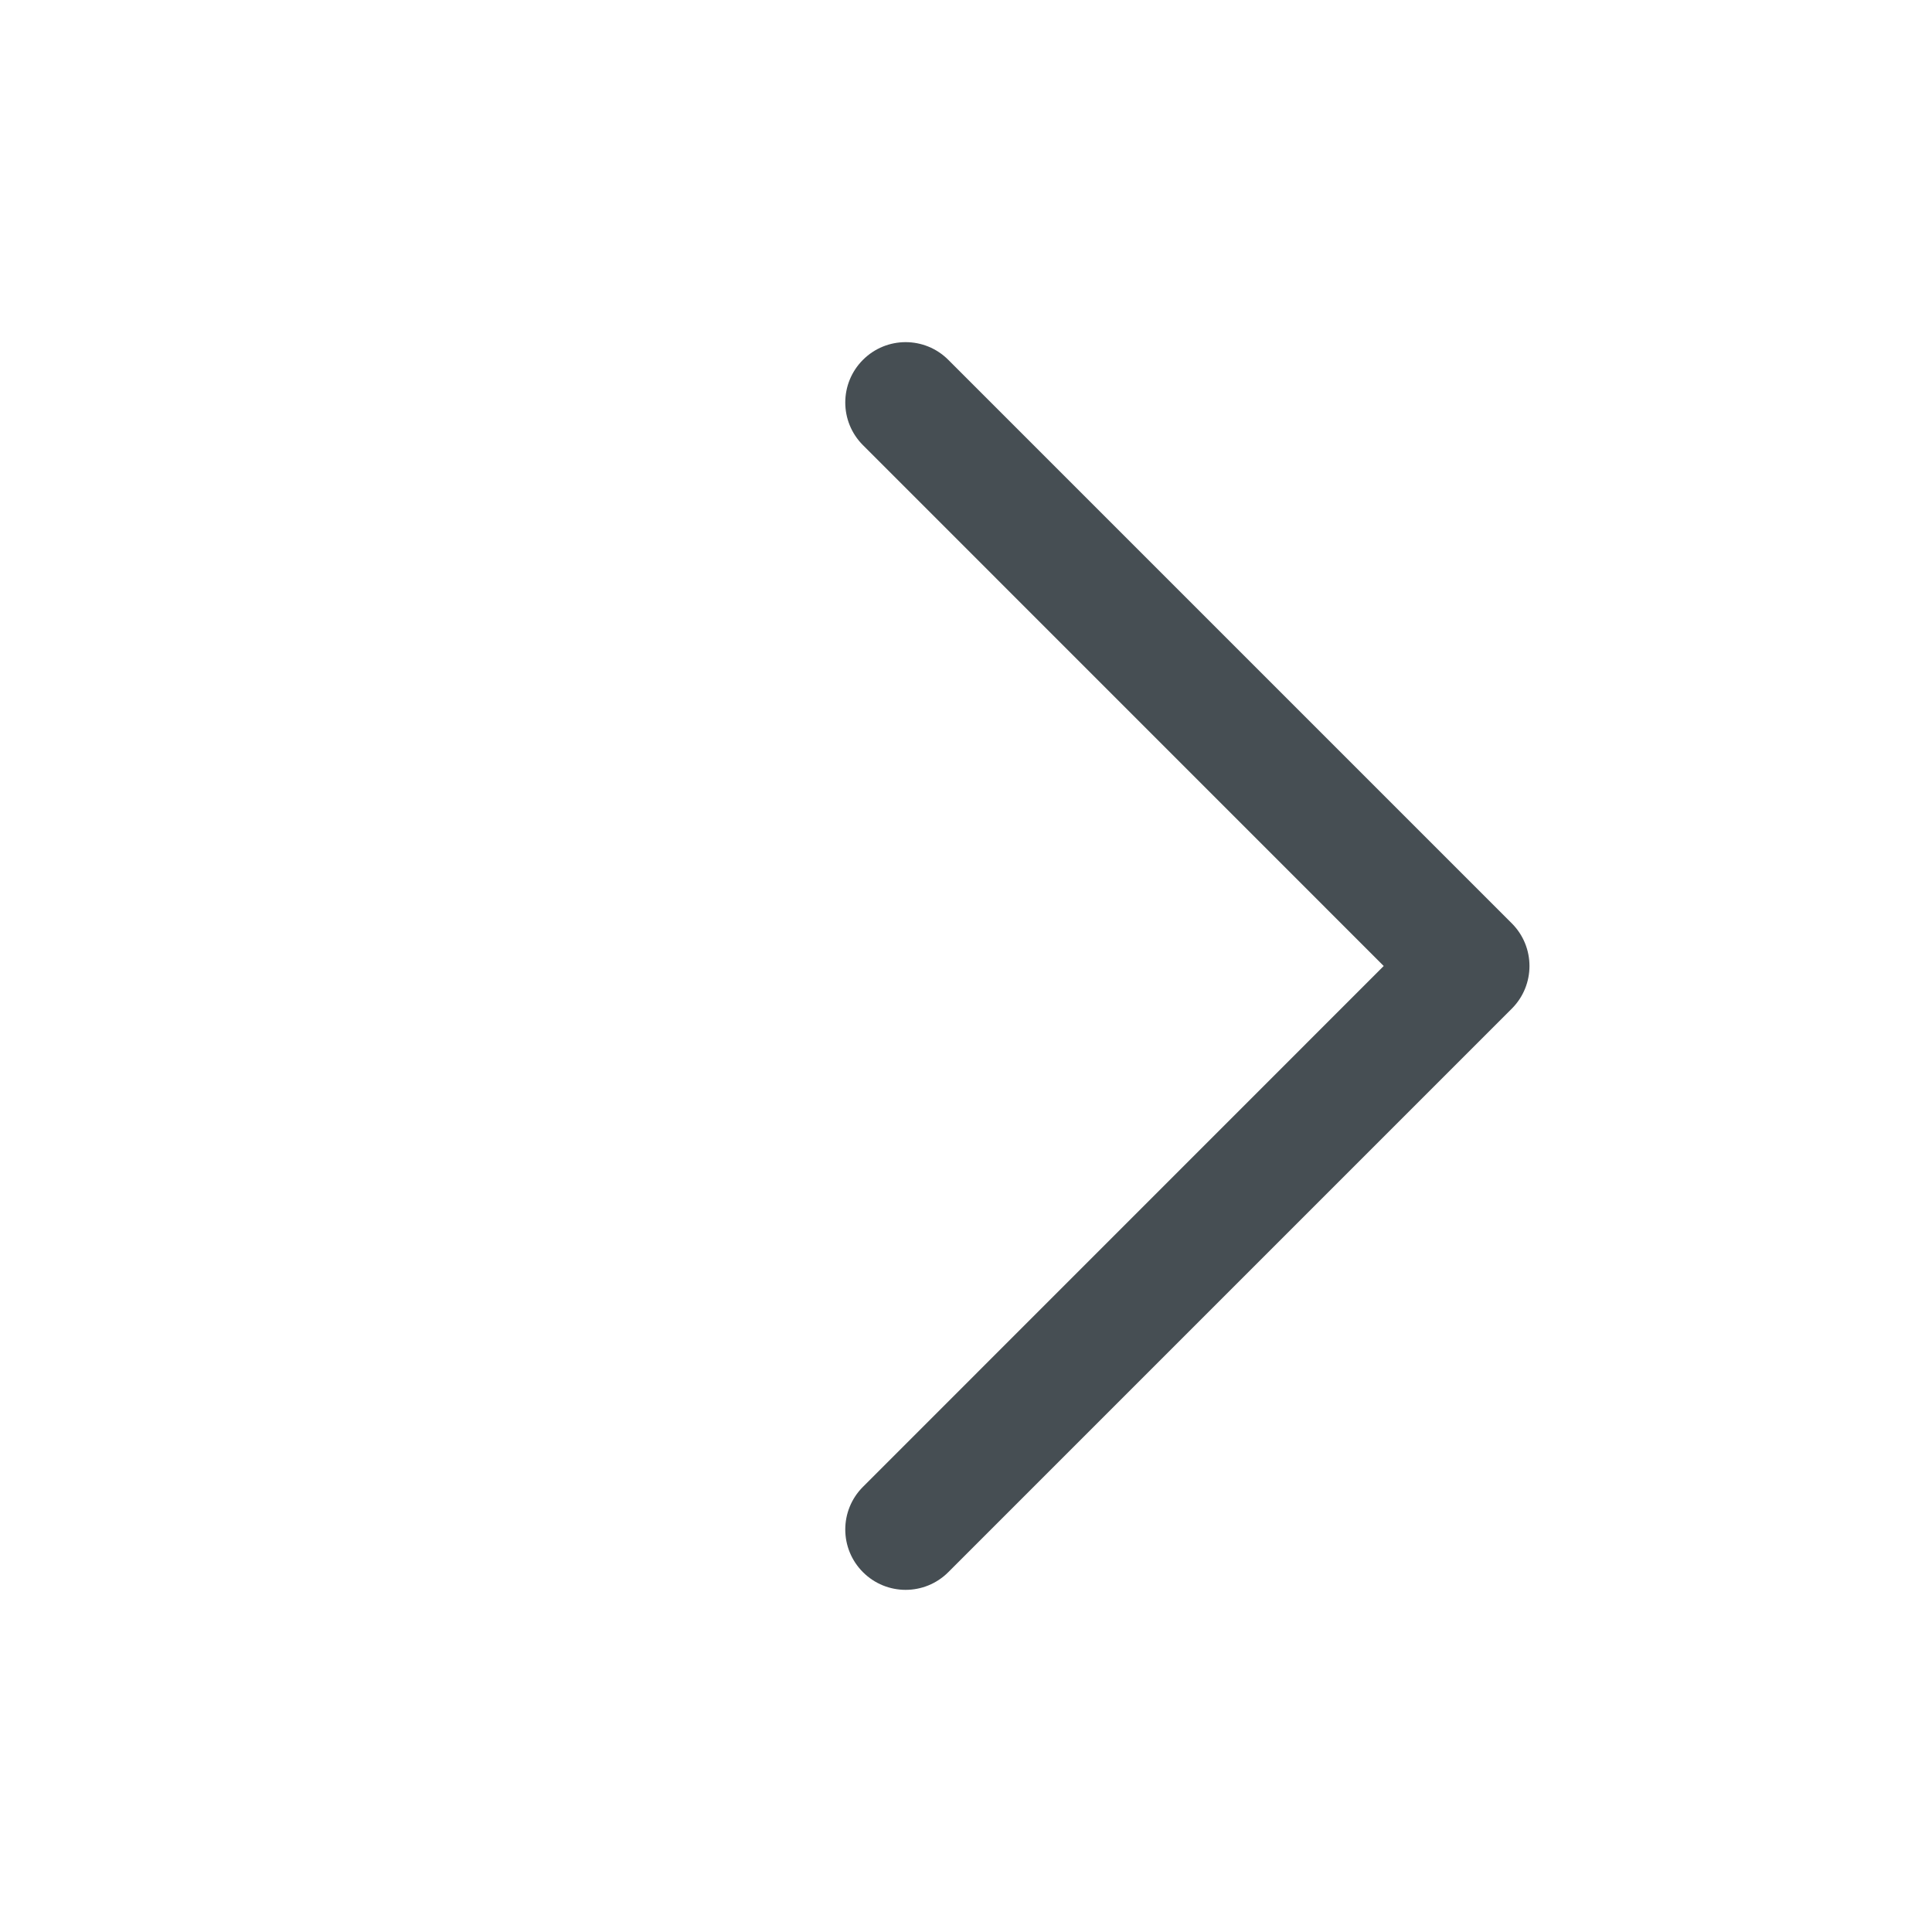
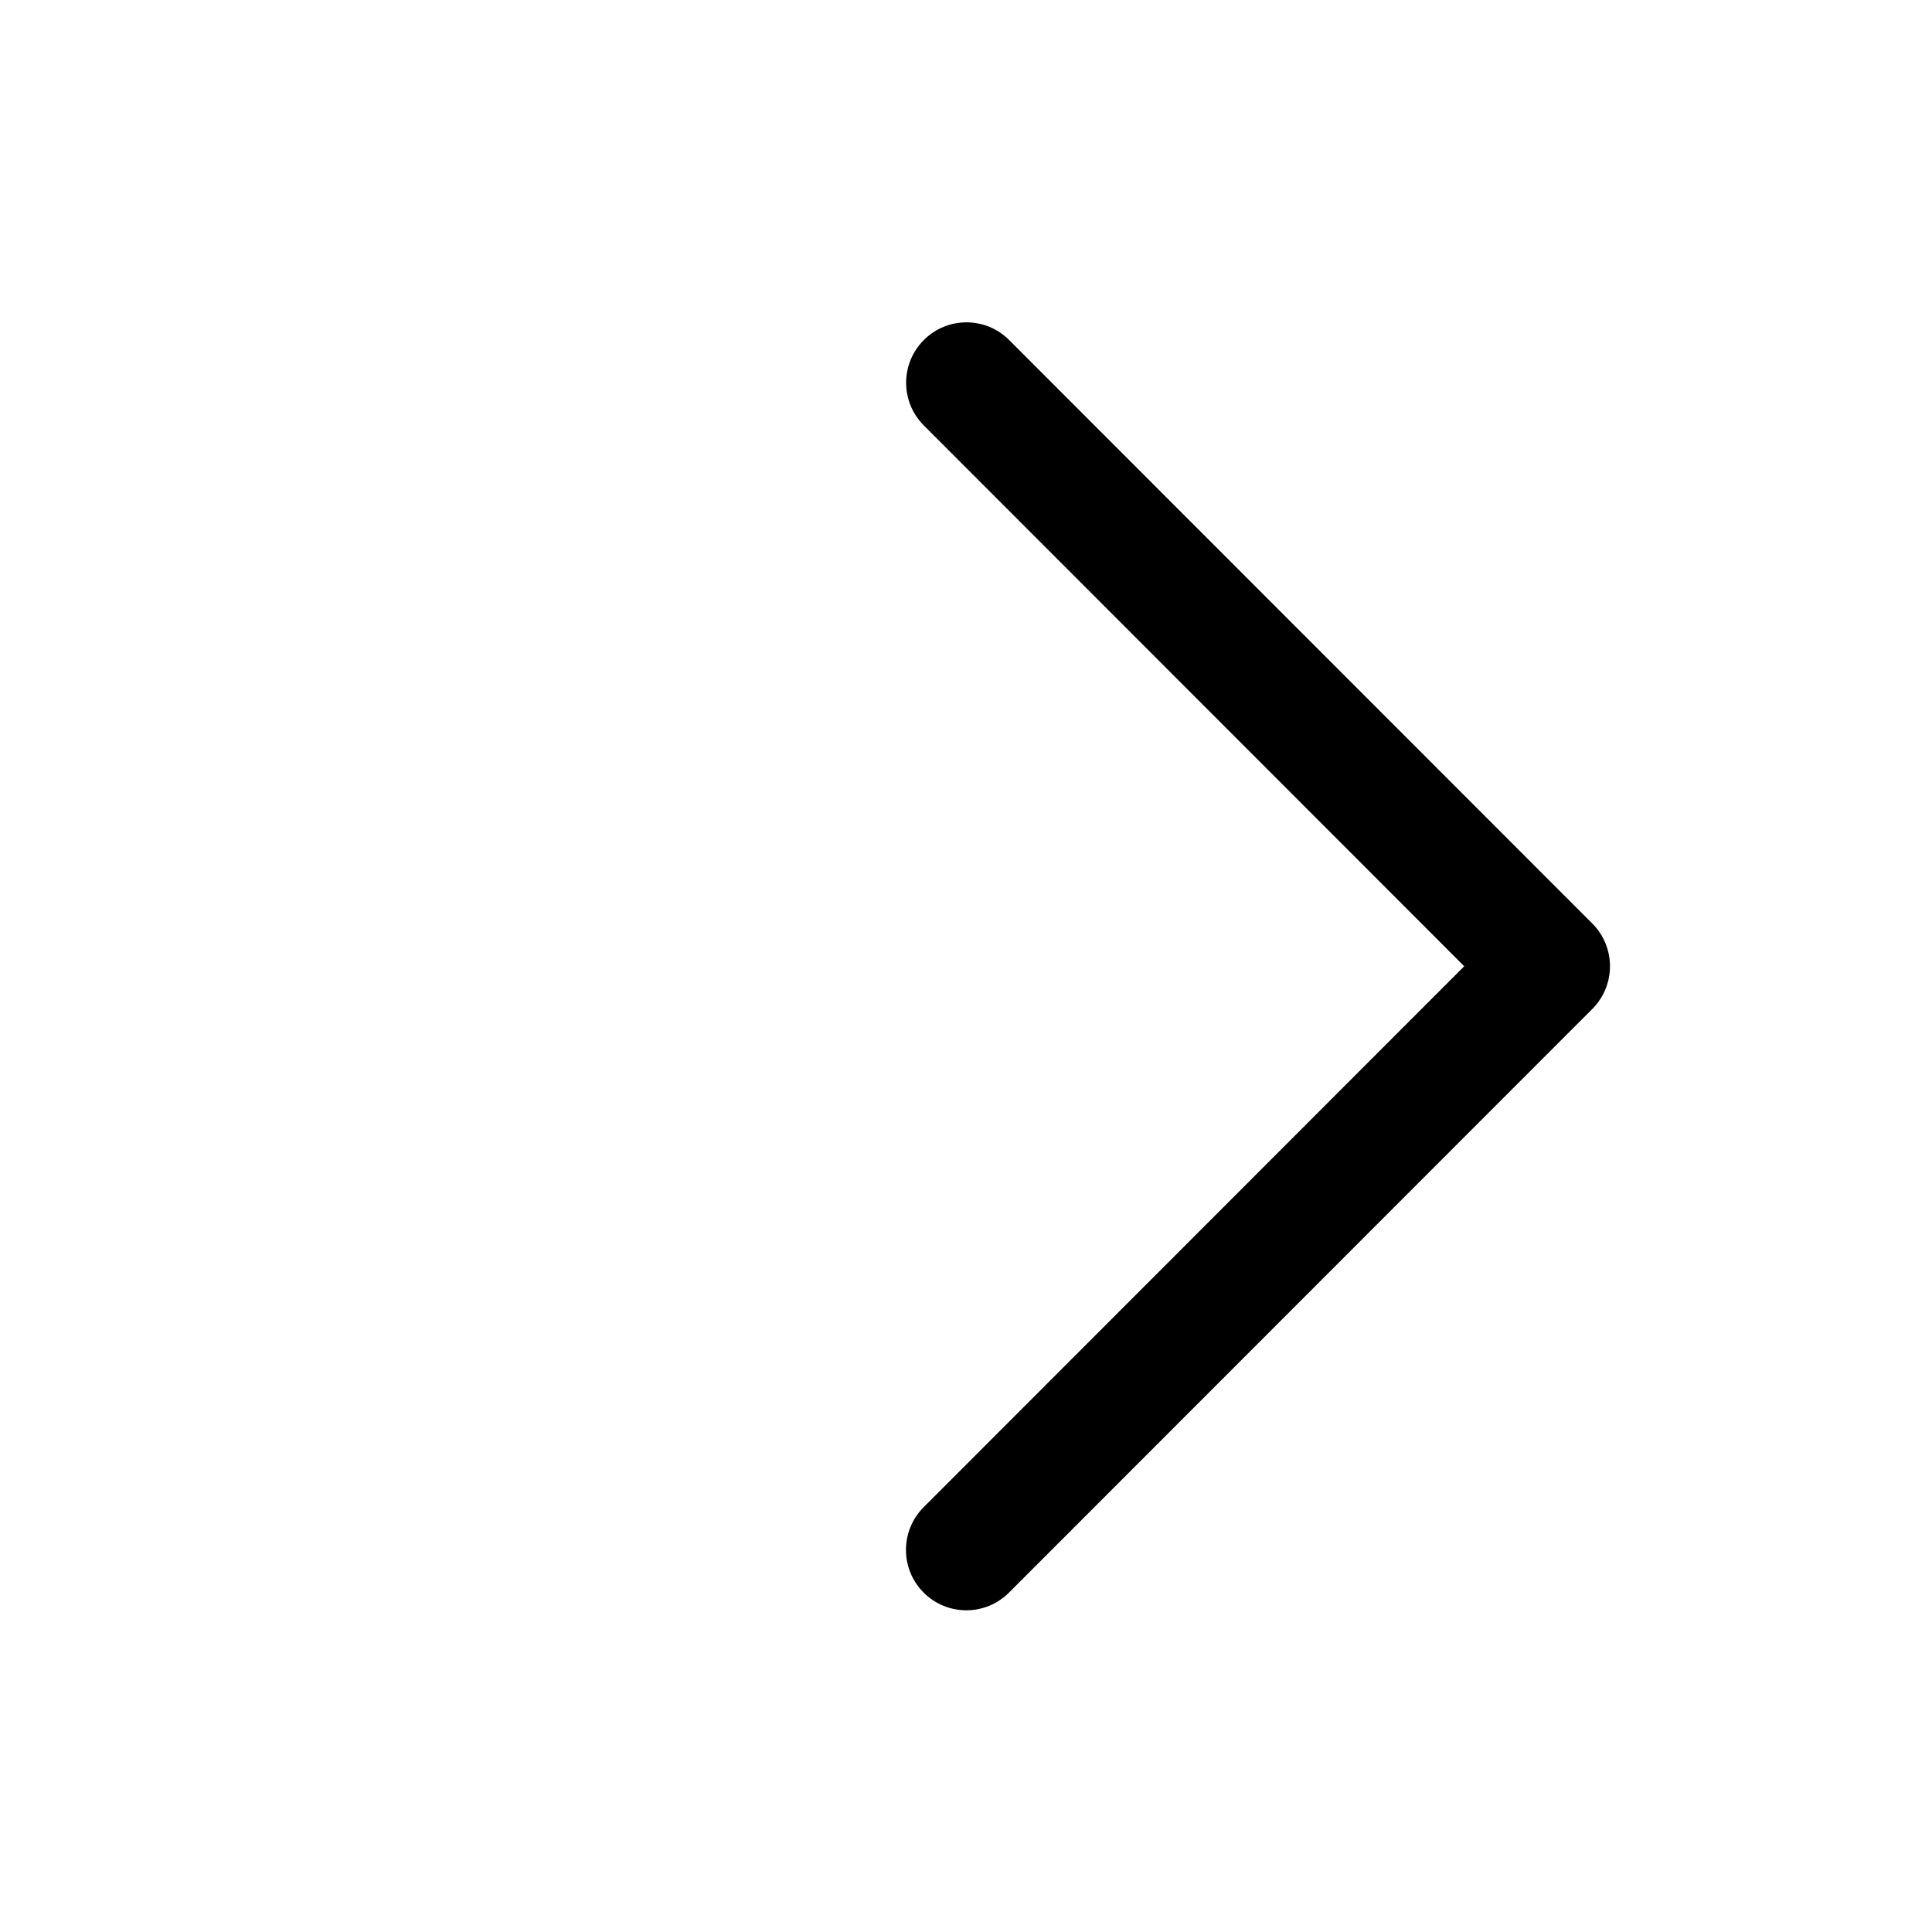
- <svg xmlns="http://www.w3.org/2000/svg" width="24" height="24" viewBox="0 0 24 24" fill="none">
-   <path fill-rule="evenodd" clip-rule="evenodd" d="M10.72 19.53C10.427 19.237 10.427 18.763 10.72 18.47L17.189 12L10.72 5.53C10.427 5.237 10.427 4.763 10.72 4.47C11.013 4.177 11.487 4.177 11.78 4.47L18.78 11.47C19.073 11.763 19.073 12.237 18.78 12.53L11.78 19.53C11.487 19.823 11.013 19.823 10.72 19.53Z" fill="#464E53" />
+ <svg xmlns="http://www.w3.org/2000/svg" width="24" height="24" viewBox="0 0 24 24">
+   <path fill-rule="evenodd" clip-rule="evenodd" d="M11.474 19.784C11.181 19.491 11.181 19.016 11.474 18.723L18.189 12.003L11.476 5.285C11.183 4.992 11.183 4.517 11.476 4.224C11.768 3.931 12.243 3.931 12.536 4.224L19.78 11.472C20.073 11.765 20.073 12.241 19.78 12.534L12.534 19.784C12.241 20.077 11.767 20.077 11.474 19.784Z" />
</svg>
